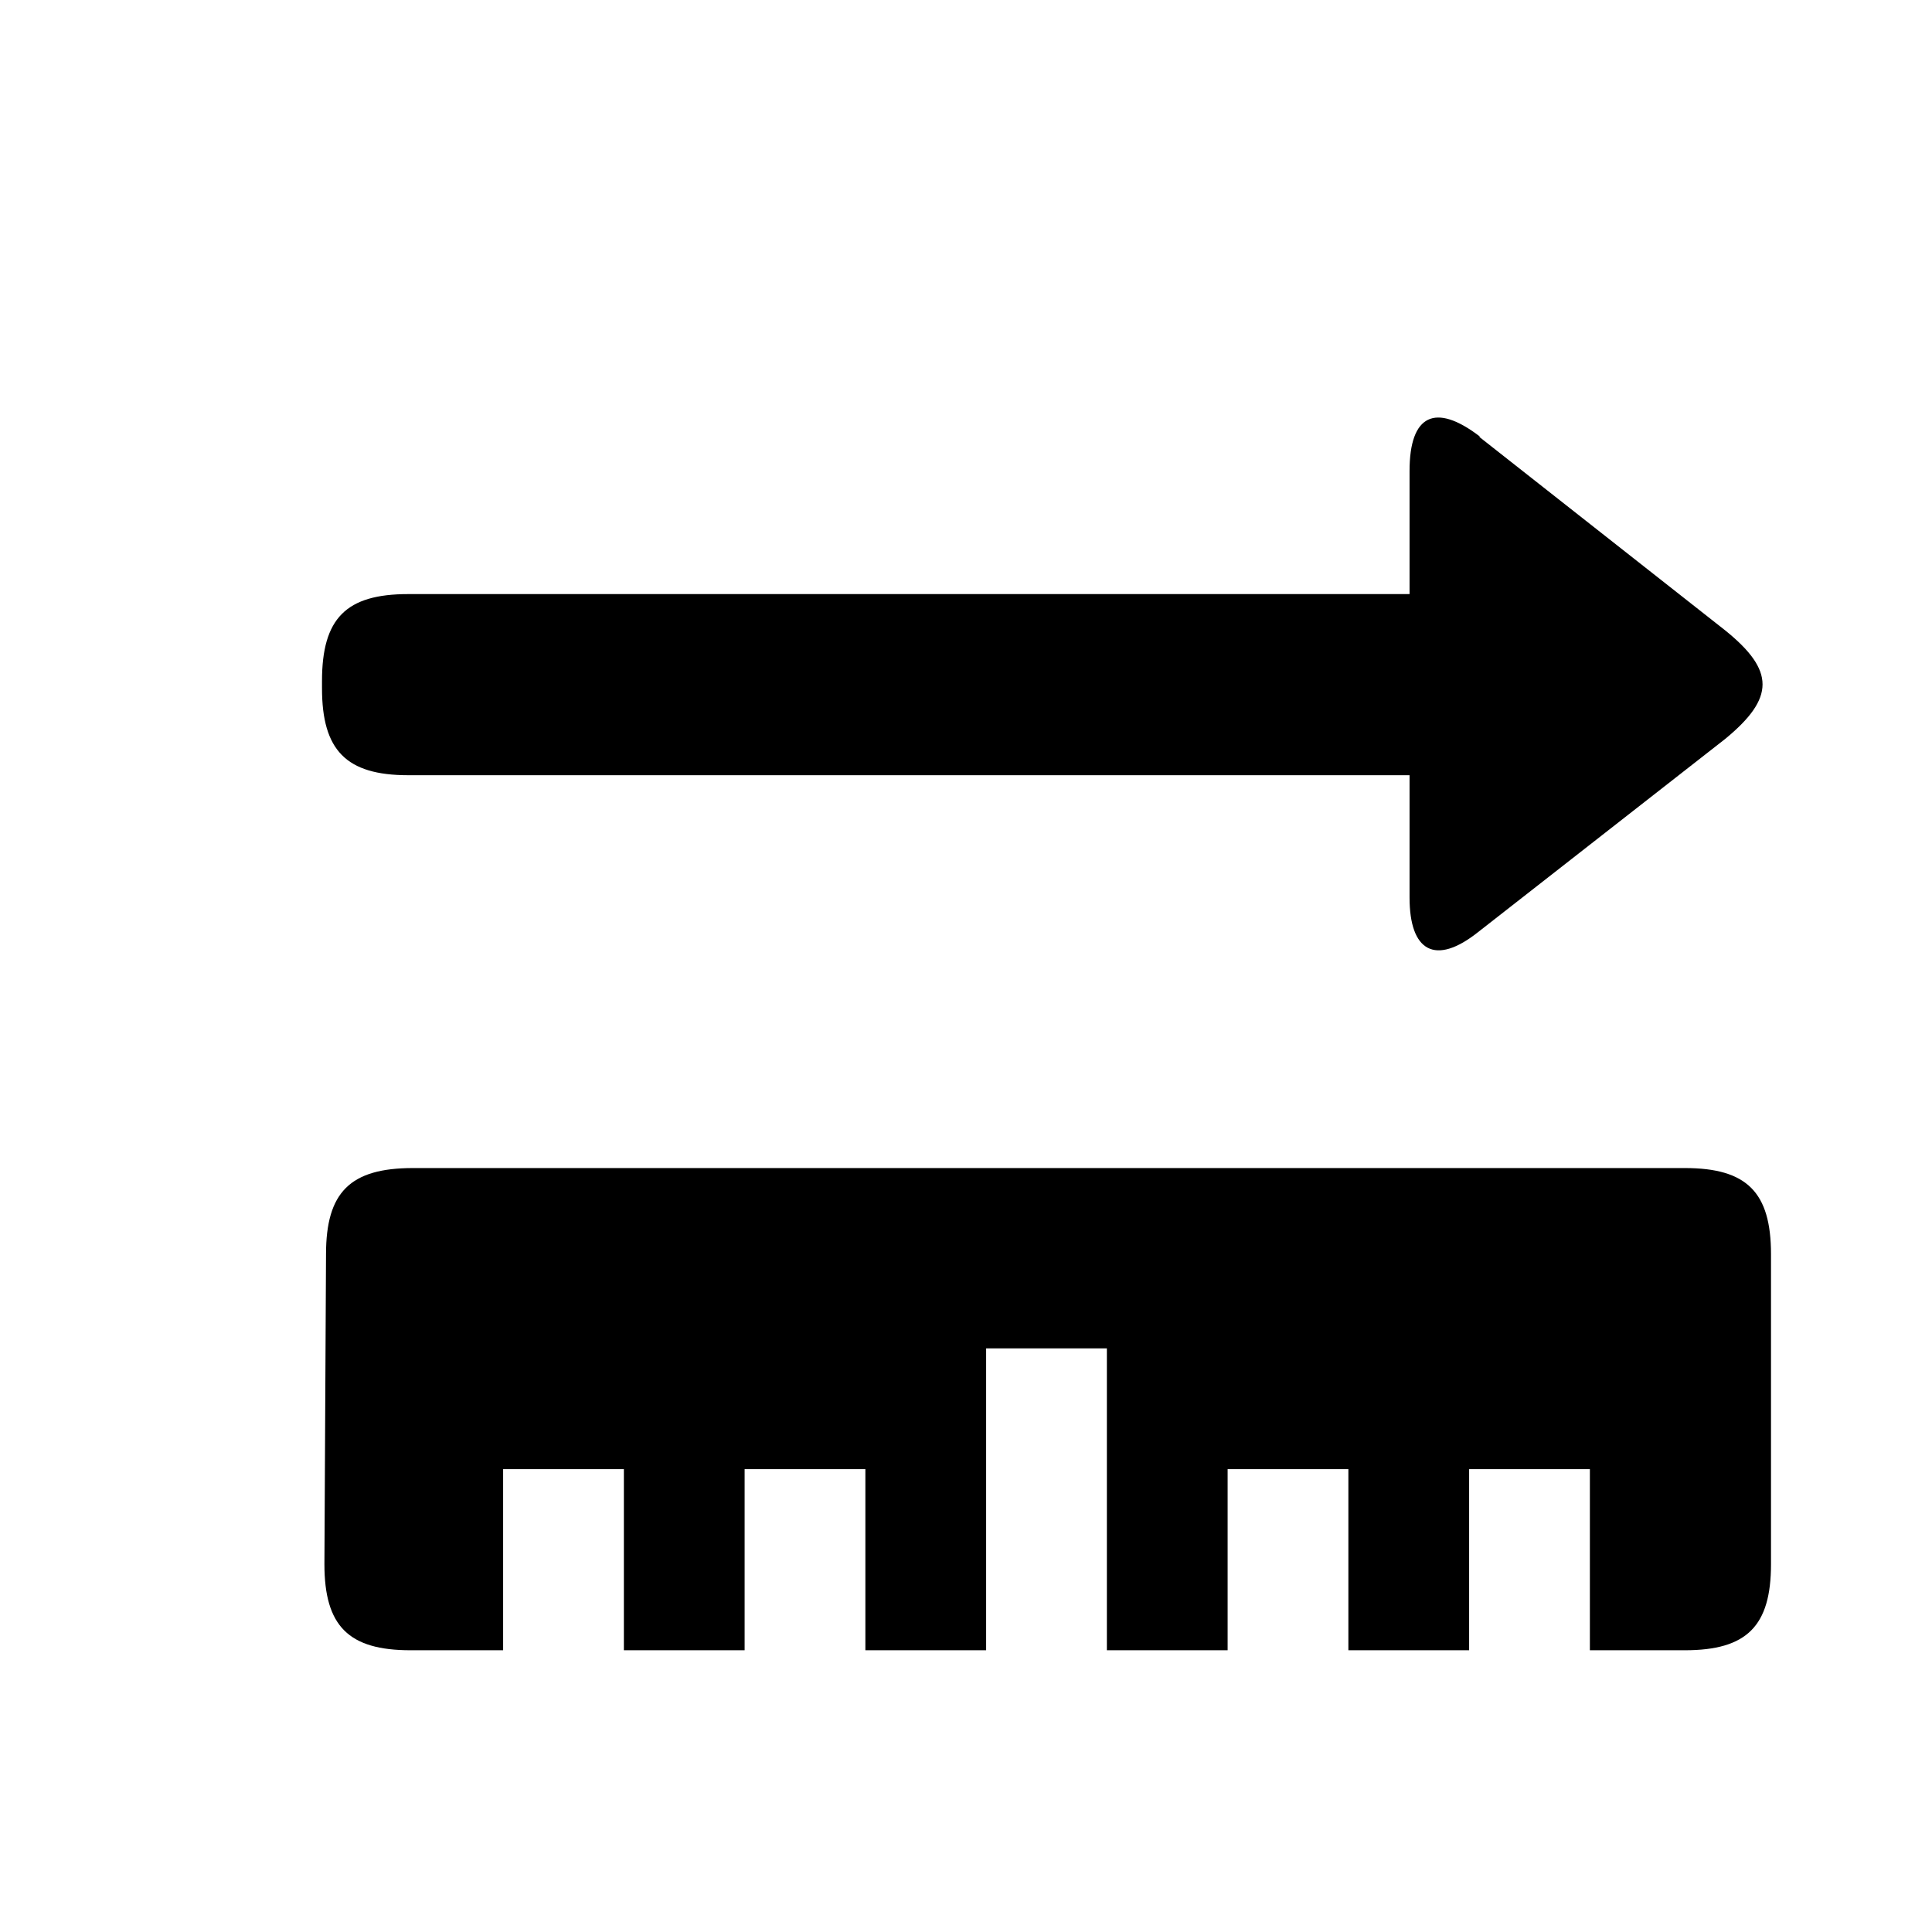
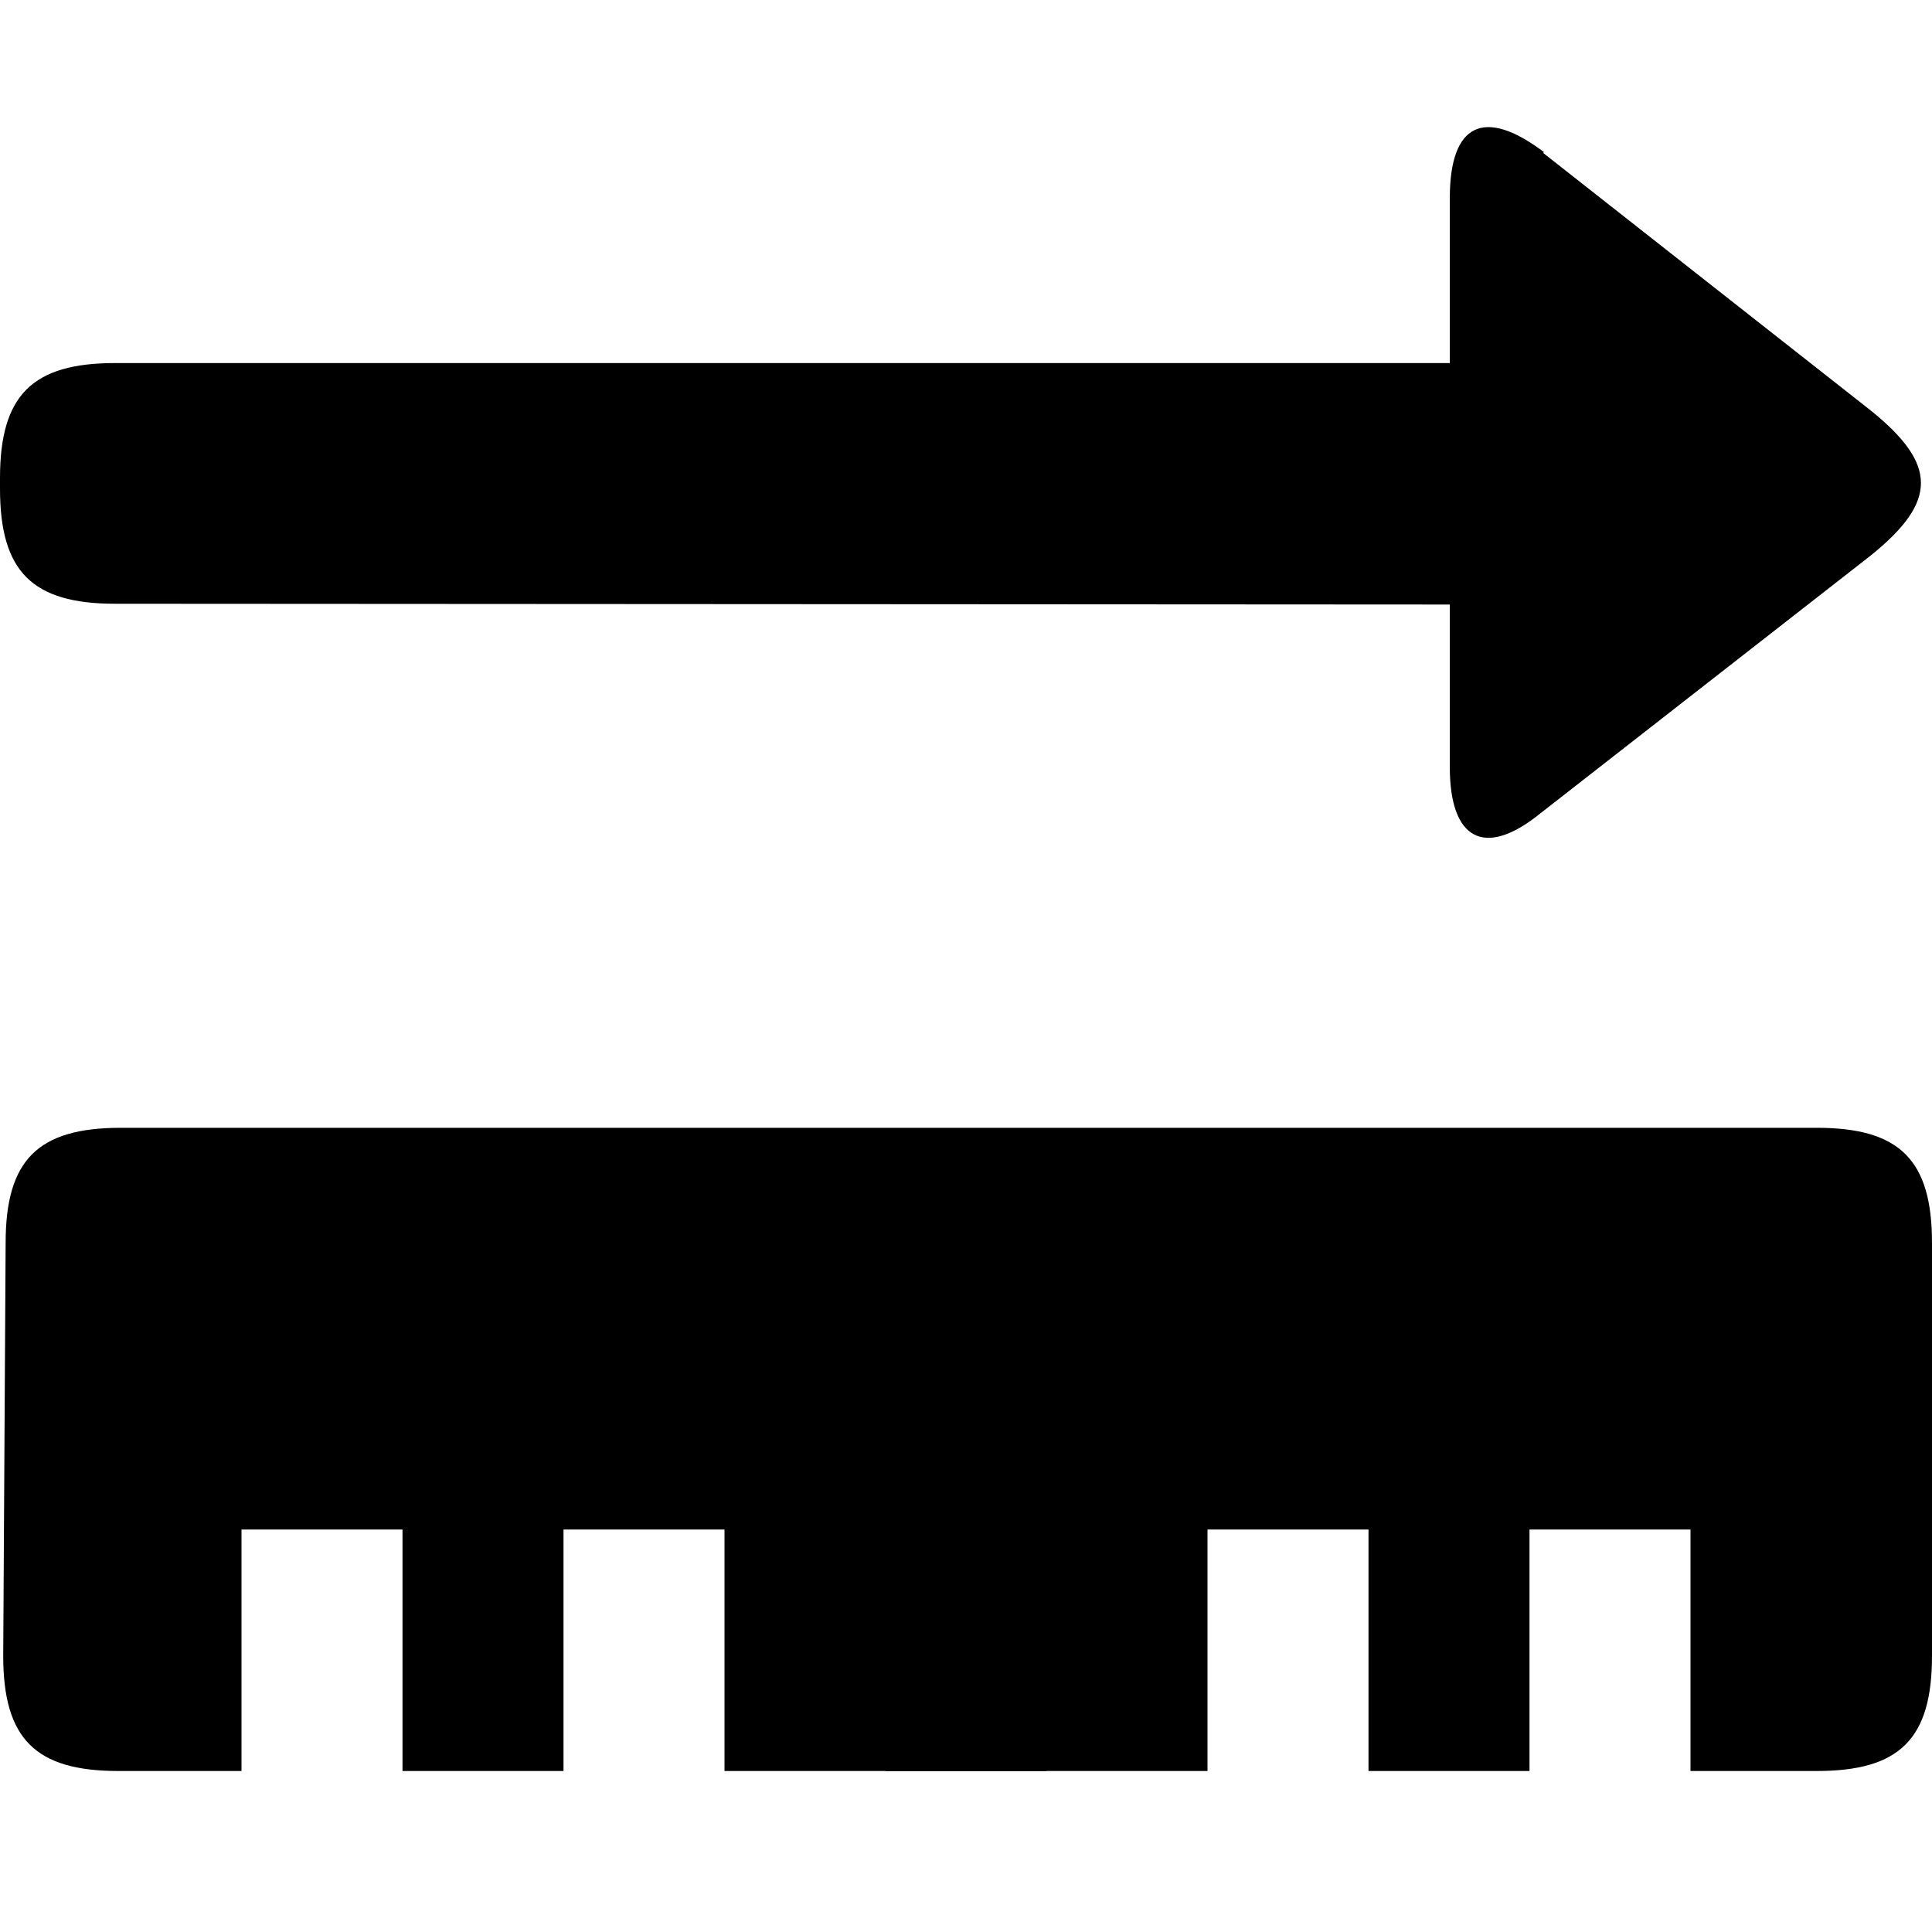
- <svg xmlns="http://www.w3.org/2000/svg" viewBox="0 0 24 24" fill="currentColor">
-   <path d="M5.1,20.5C4.33,20.5,4.03,20.2,4.03,19.43L4.05,15.58C4.05,14.81,4.35,14.51,5.13,14.51L20.93,14.51C21.7,14.51,22,14.81,22,15.58L22,19.43C22,20.2,21.7,20.5,20.93,20.5L19.75,20.5L19.75,18.25L18.25,18.25L18.25,20.5L16.75,20.5L16.75,18.25L15.25,18.25L15.25,20.5L10.75,20.5L10.75,18.25L9.25,18.25L9.25,20.5L7.75,20.5L7.75,18.25L6.25,18.25L6.25,20.5ZM12.25,20.5L13.75,20.5L13.75,16.75L12.25,16.75ZM5.07,9.63C4.3,9.63,4,9.32,4,8.55L4,8.46C4,7.68,4.3,7.38,5.07,7.38L18,7.38L18,9.63ZM18.38,5.43L21.43,7.83C22.05,8.33,22.05,8.67,21.43,9.18L18.36,11.58C17.83,12,17.51,11.82,17.51,11.15L17.51,5.85C17.51,5.15,17.83,5,18.38,5.42Z" />
+ <svg xmlns="http://www.w3.org/2000/svg" viewBox="0 0 24 24">
+   <path d="M1.47,22C0.44,22,0.04,21.6,0.04,20.57L0.07,15.44C0.07,14.41,0.47,14.01,1.5,14.01L22.57,14.01C23.6,14.01,24,14.41,24,15.44L24,20.57C24,21.6,23.6,22,22.57,22L21,22L21,19L19,19L19,22L17,22L17,19L15,19L15,22L9,22L9,19L7,19L7,22L5,22L5,19L3,19L3,22Z" fill="currentColor" />
+   <path d="M11,22L13,22L13,17L11,17Z" fill="currentColor" />
+   <path d="M1.43,7.5C0.4,7.5,0,7.1,0,6.07L0,5.94C0,4.91,0.4,4.51,1.43,4.51L18.66,4.51L18.66,7.51Z" fill="currentColor" />
+   <path d="M19.17,1.9L23.24,5.1C24.07,5.77,24.07,6.23,23.24,6.9L19.14,10.1C18.44,10.67,18.01,10.43,18.01,9.53L18.01,2.46C18.01,1.53,18.44,1.33,19.18,1.89Z" fill="currentColor" />
</svg>
